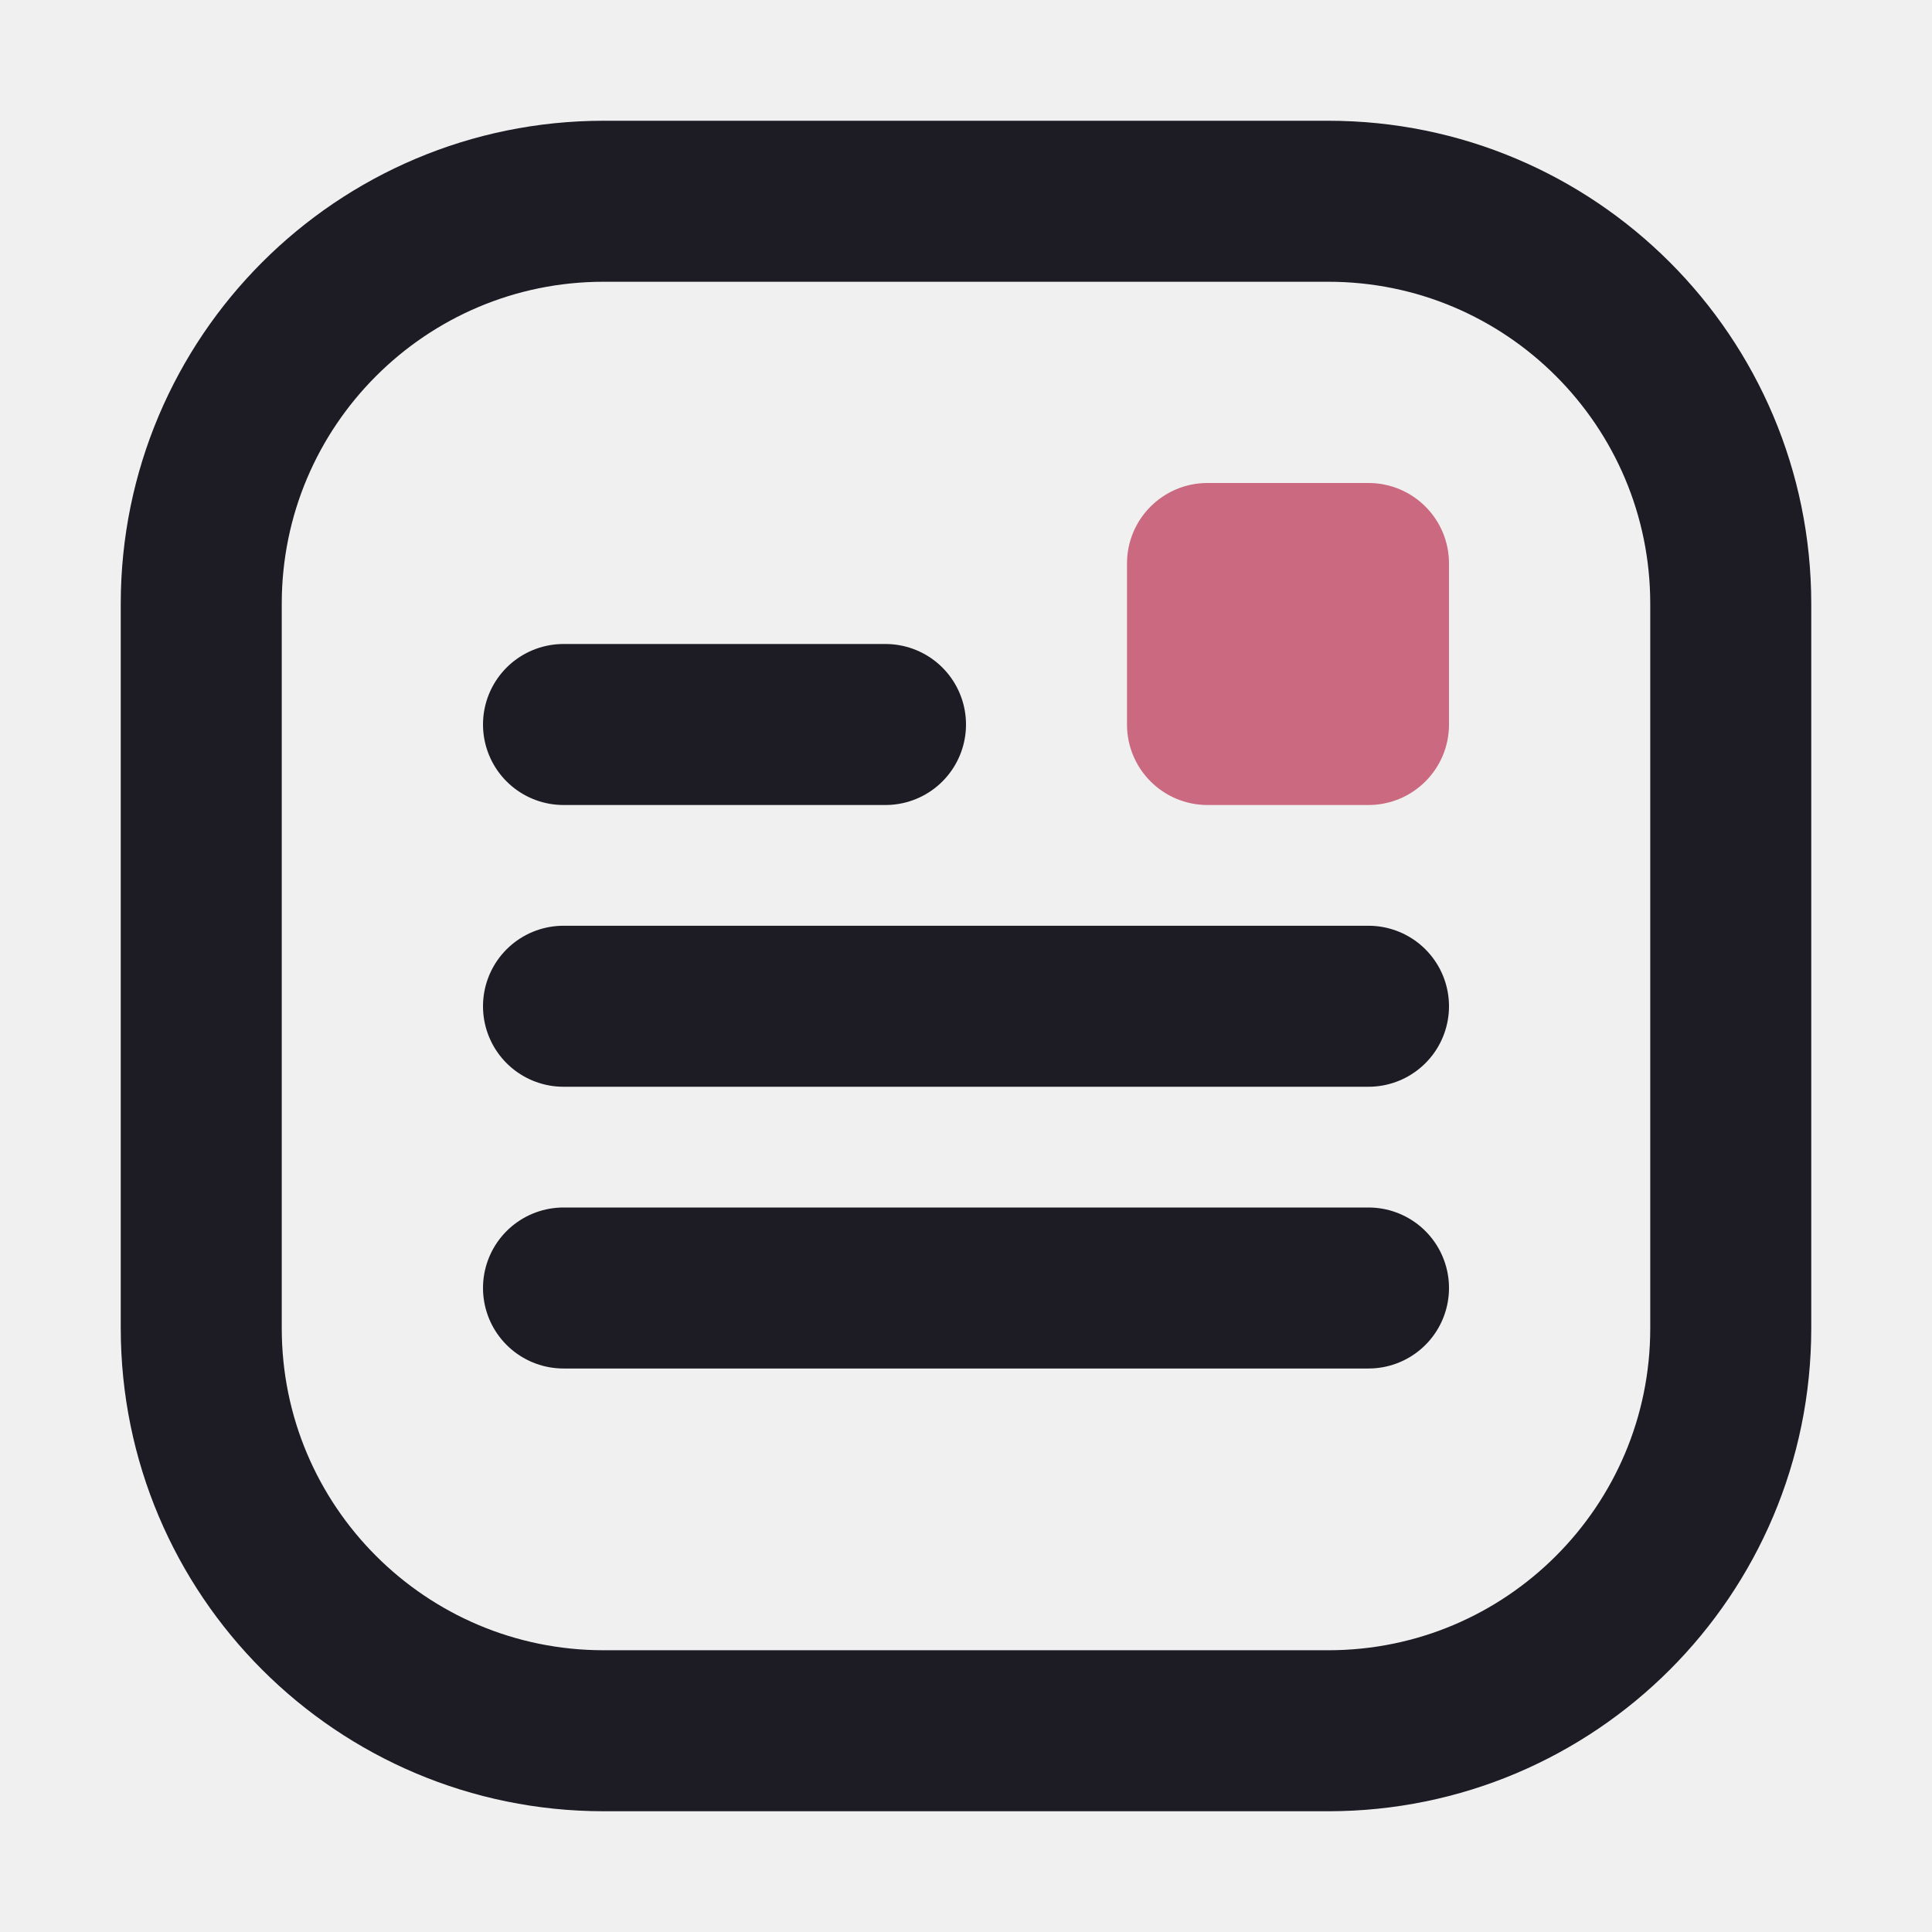
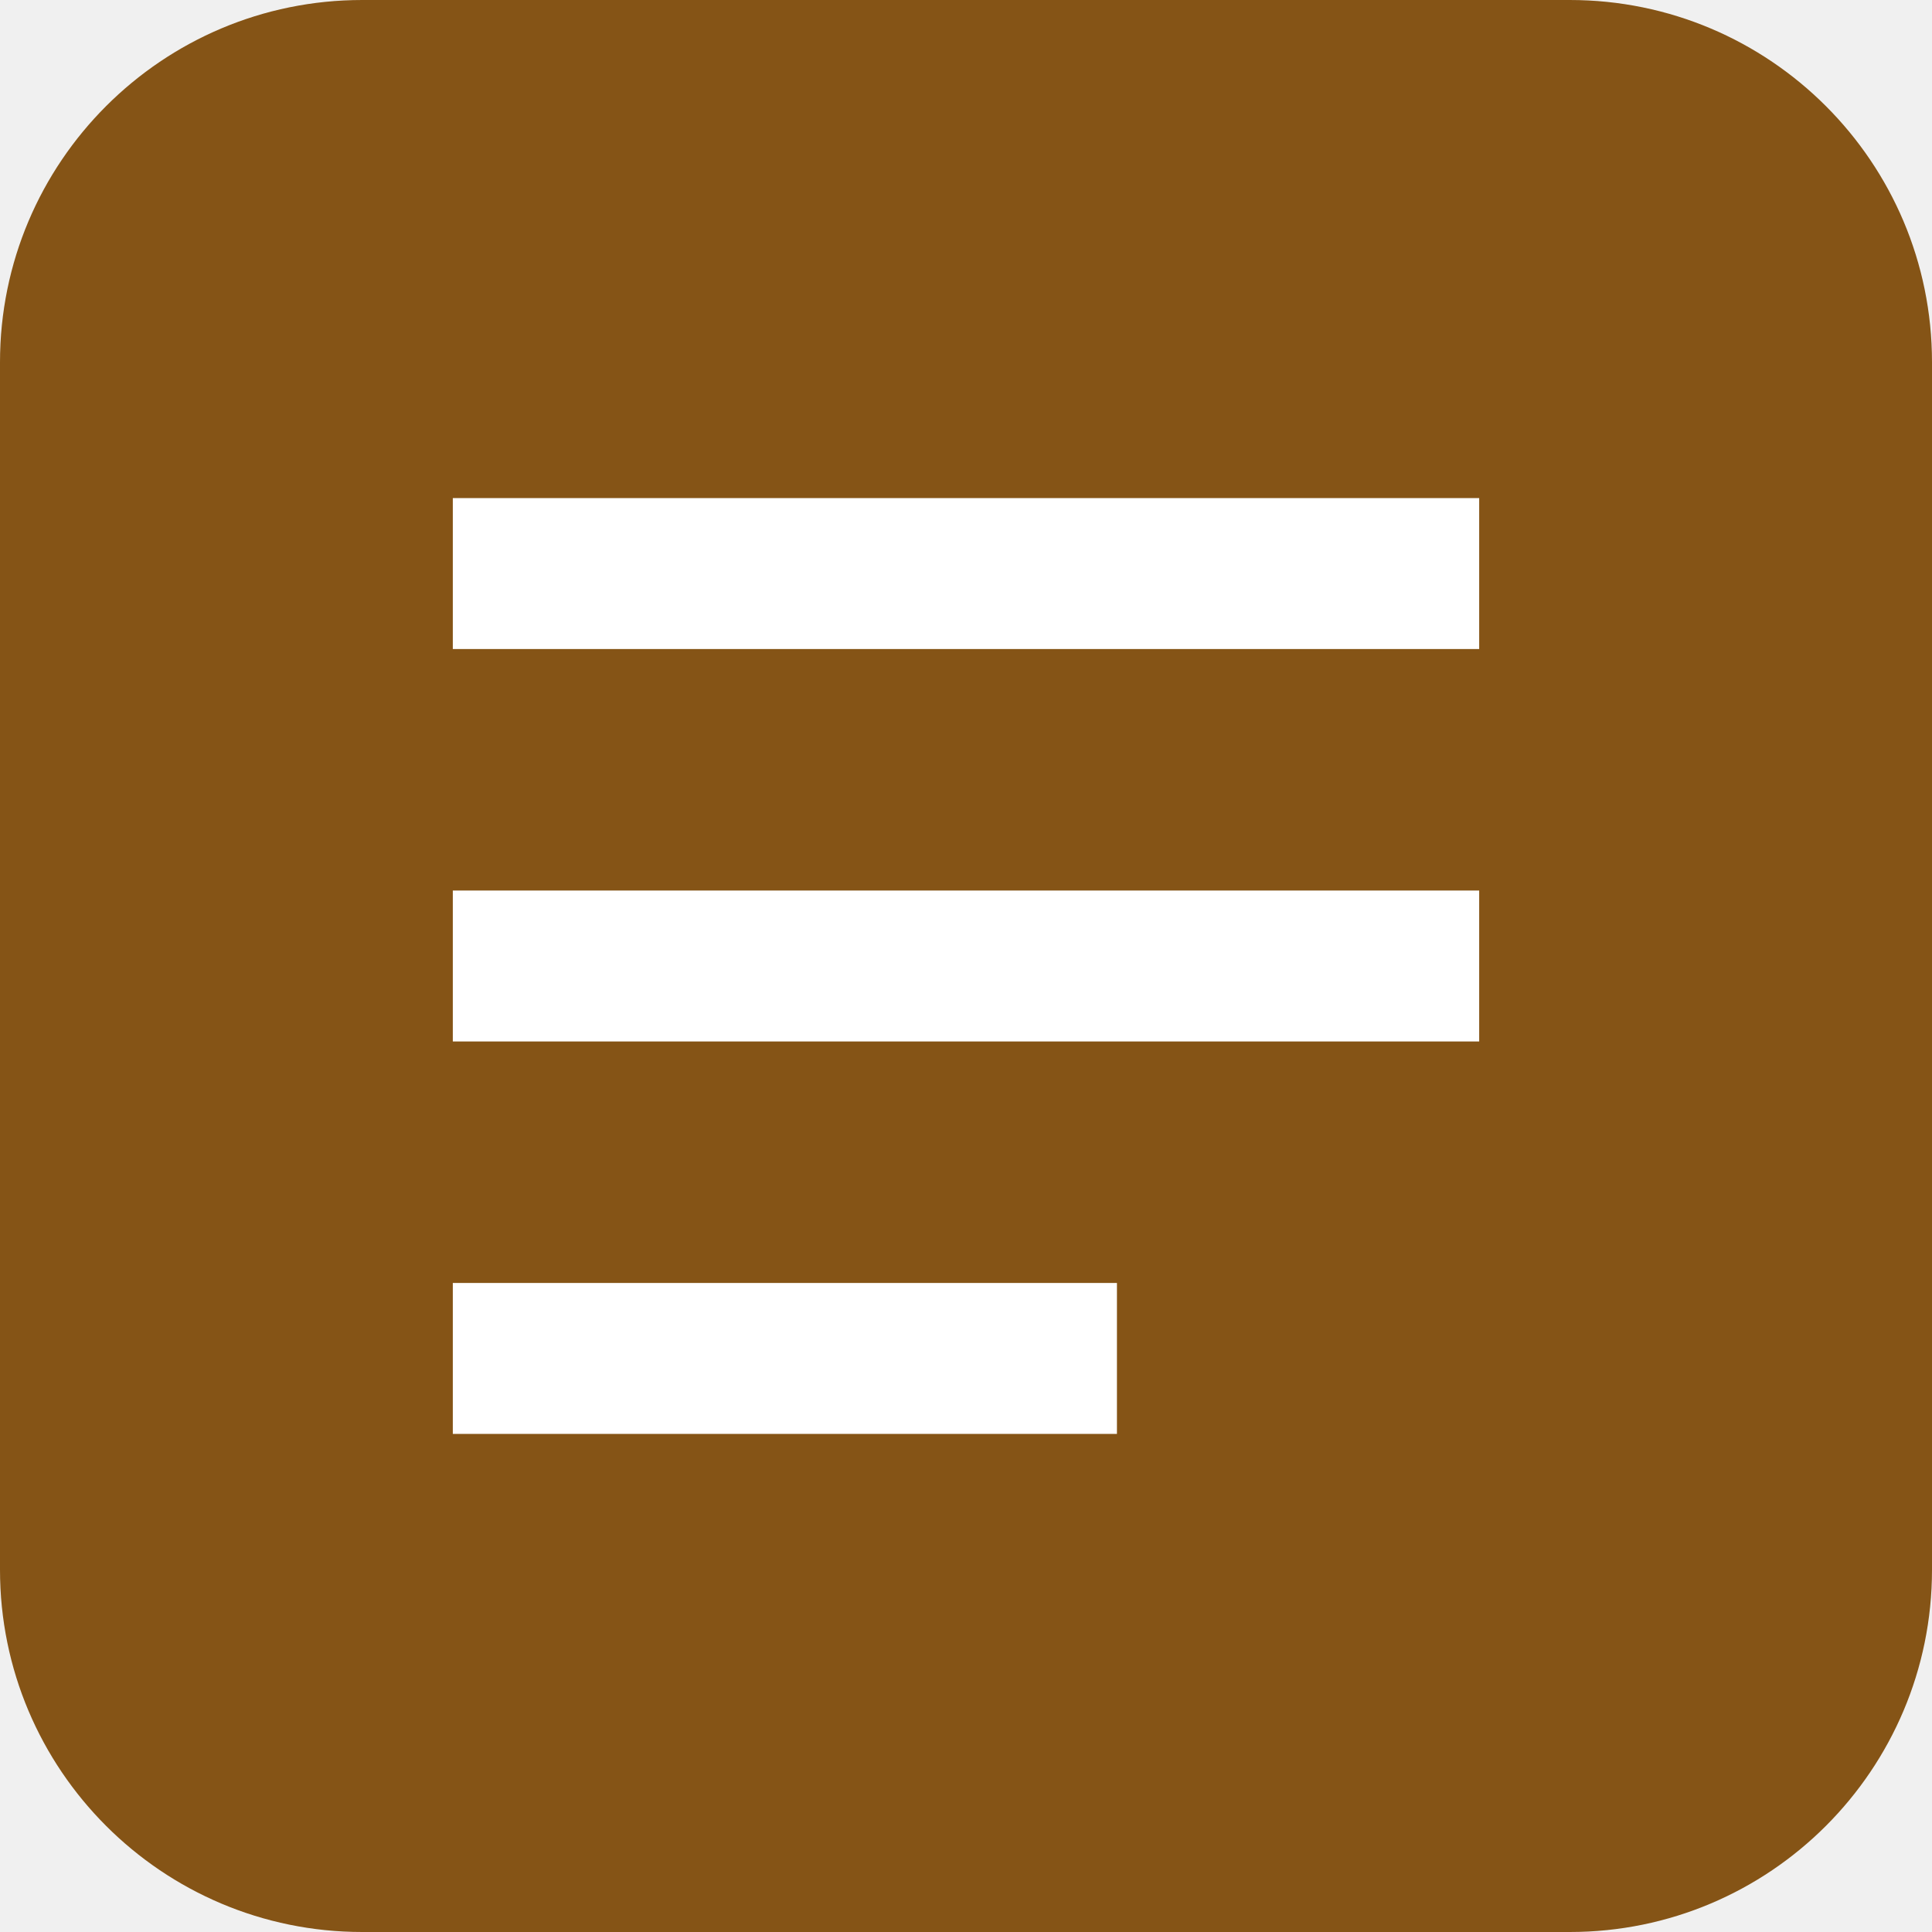
- <svg xmlns="http://www.w3.org/2000/svg" viewBox="0 0 24 24" width="24" height="24" fill="none">
-   <style>rect.f,path{stroke:#1d1b24}@media (prefers-color-scheme:dark){rect.f,path{stroke:#ebe5df}}</style>
-   <rect class="f" x="2.5" y="2.5" width="19" height="19" rx="5" stroke-width="2" />
-   <rect x="14" y="6" width="4" height="4" rx="1" fill="#ca6980" />
-   <path d="M7 9h4M7 12.5h10M7 16h10" stroke-width="2" stroke-linecap="round" />
+ <svg xmlns="http://www.w3.org/2000/svg" viewBox="0 0 64 64">
+   <rect width="64" height="64" rx="12" fill="#855416" />
+   <path d="M15 19h34M15 32h34M15 45h22" fill="none" stroke="white" stroke-width="5" />
</svg>
